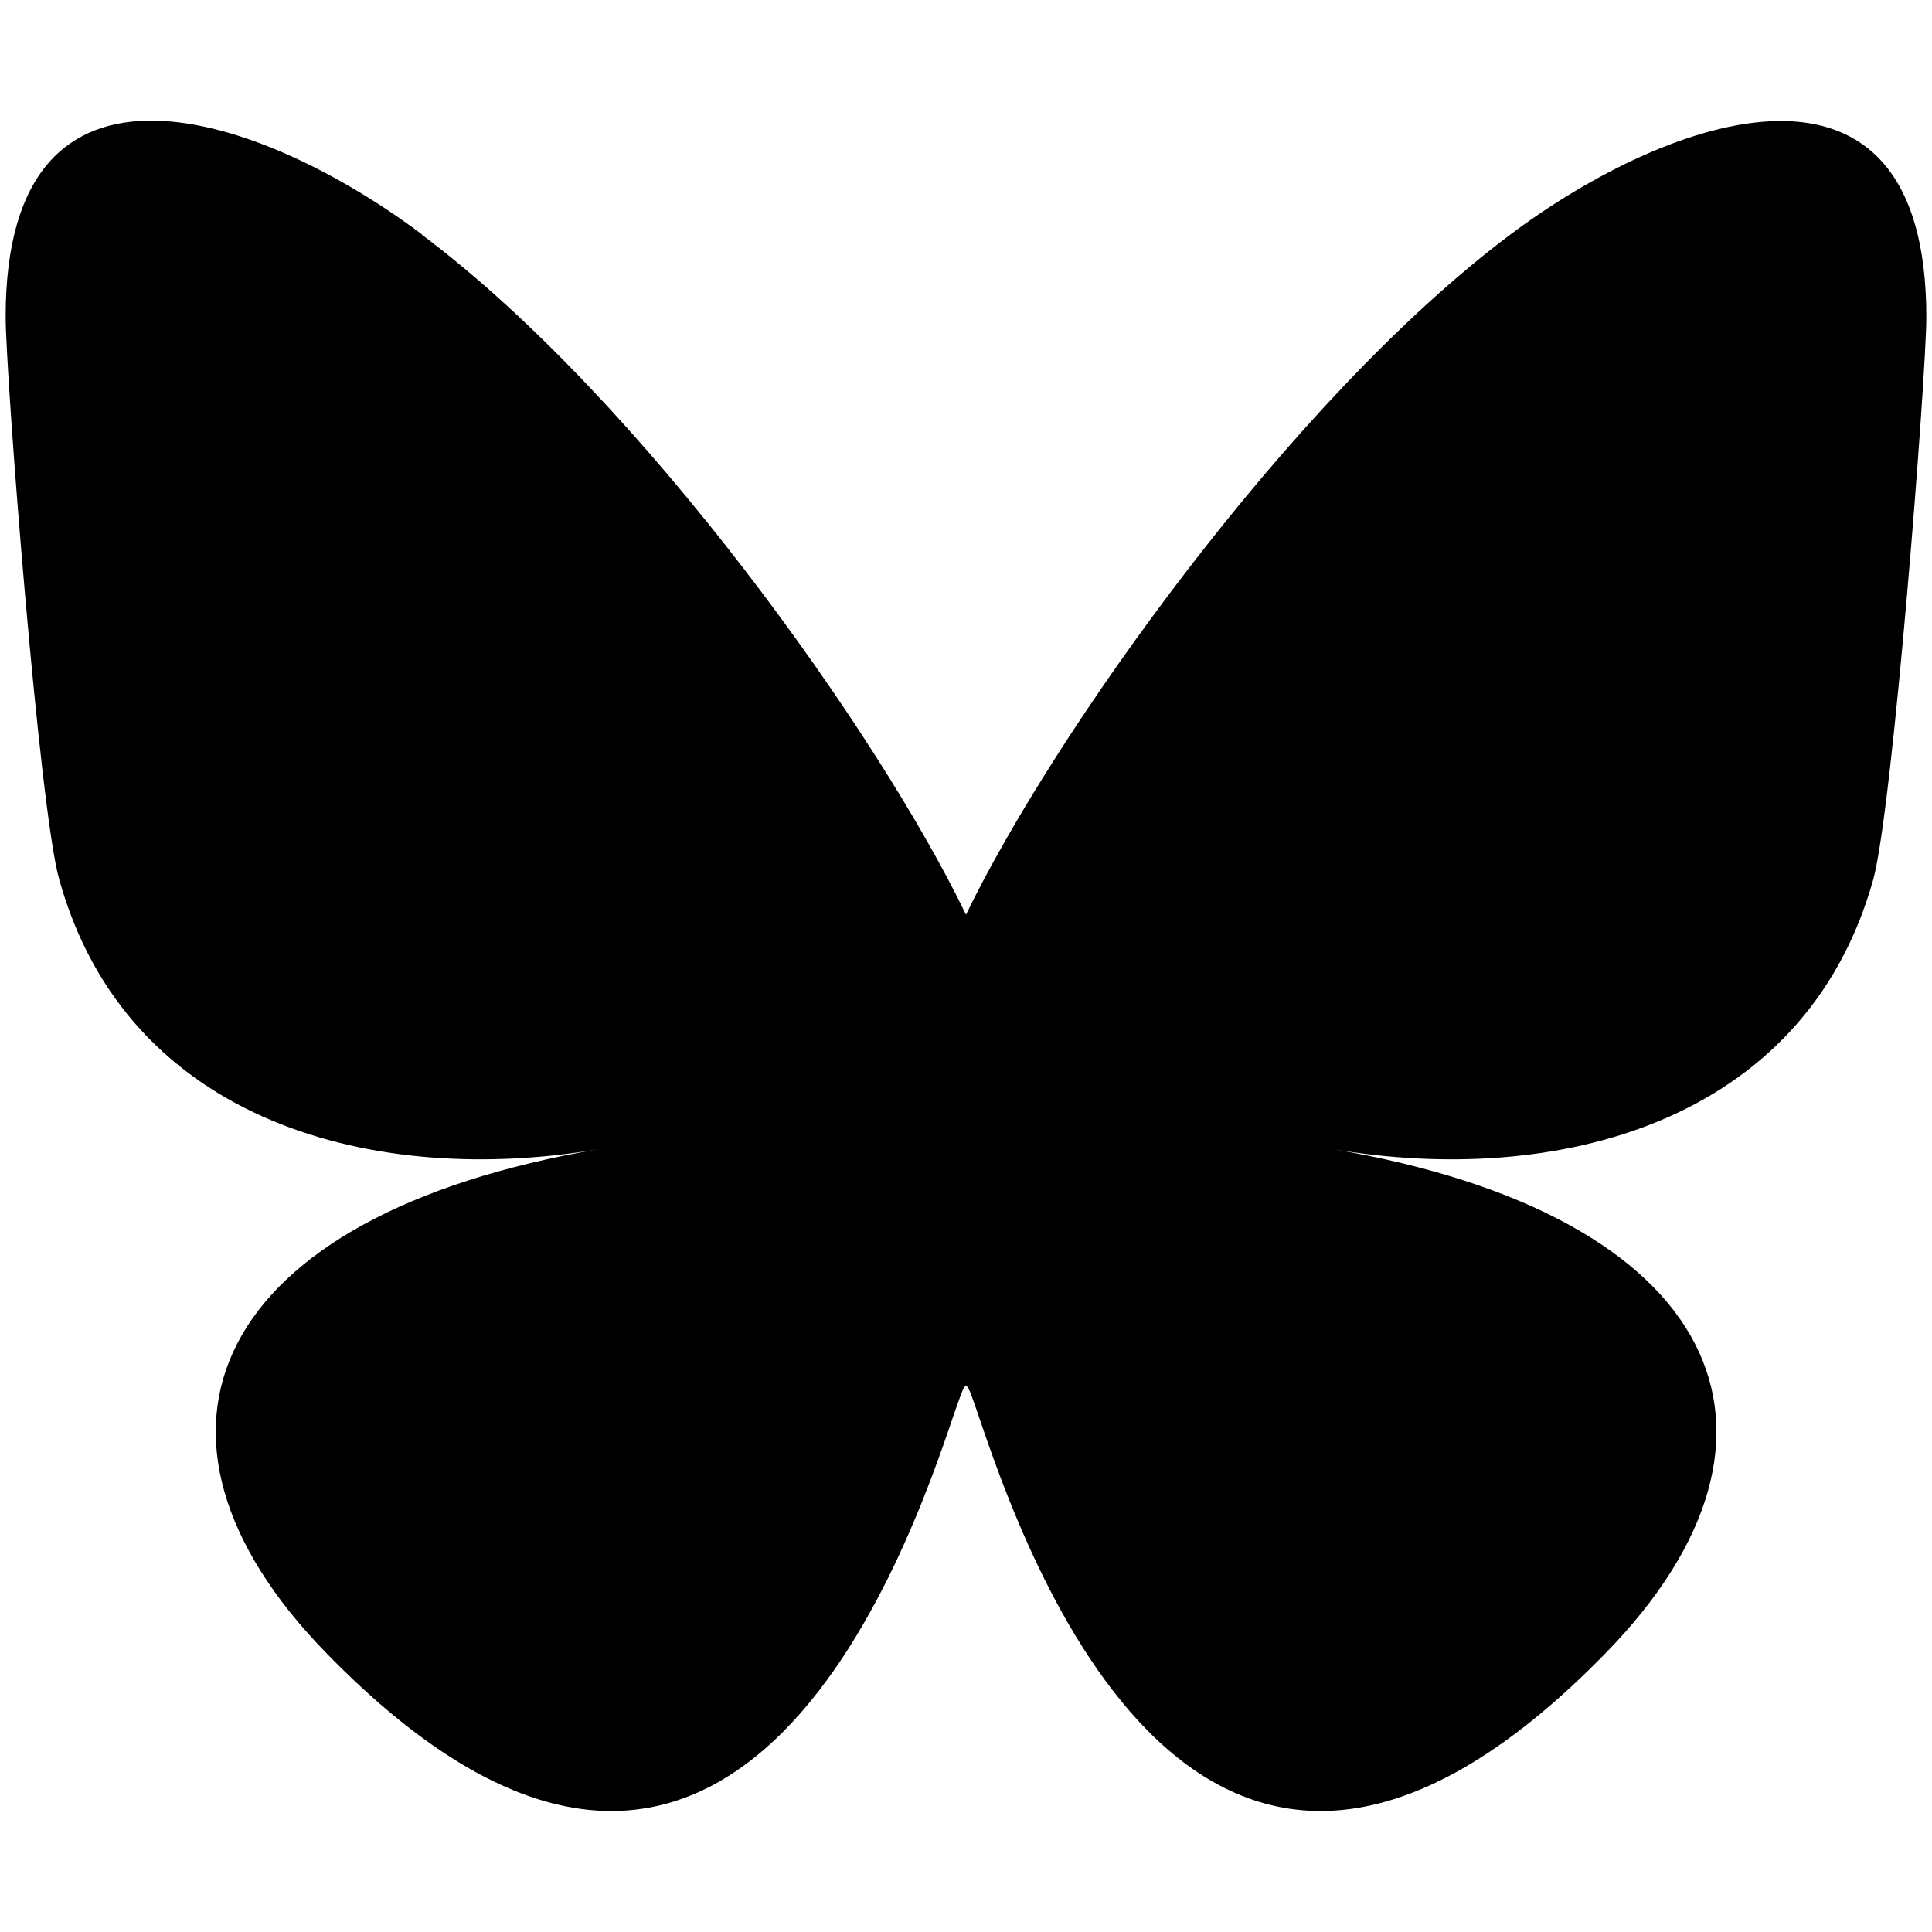
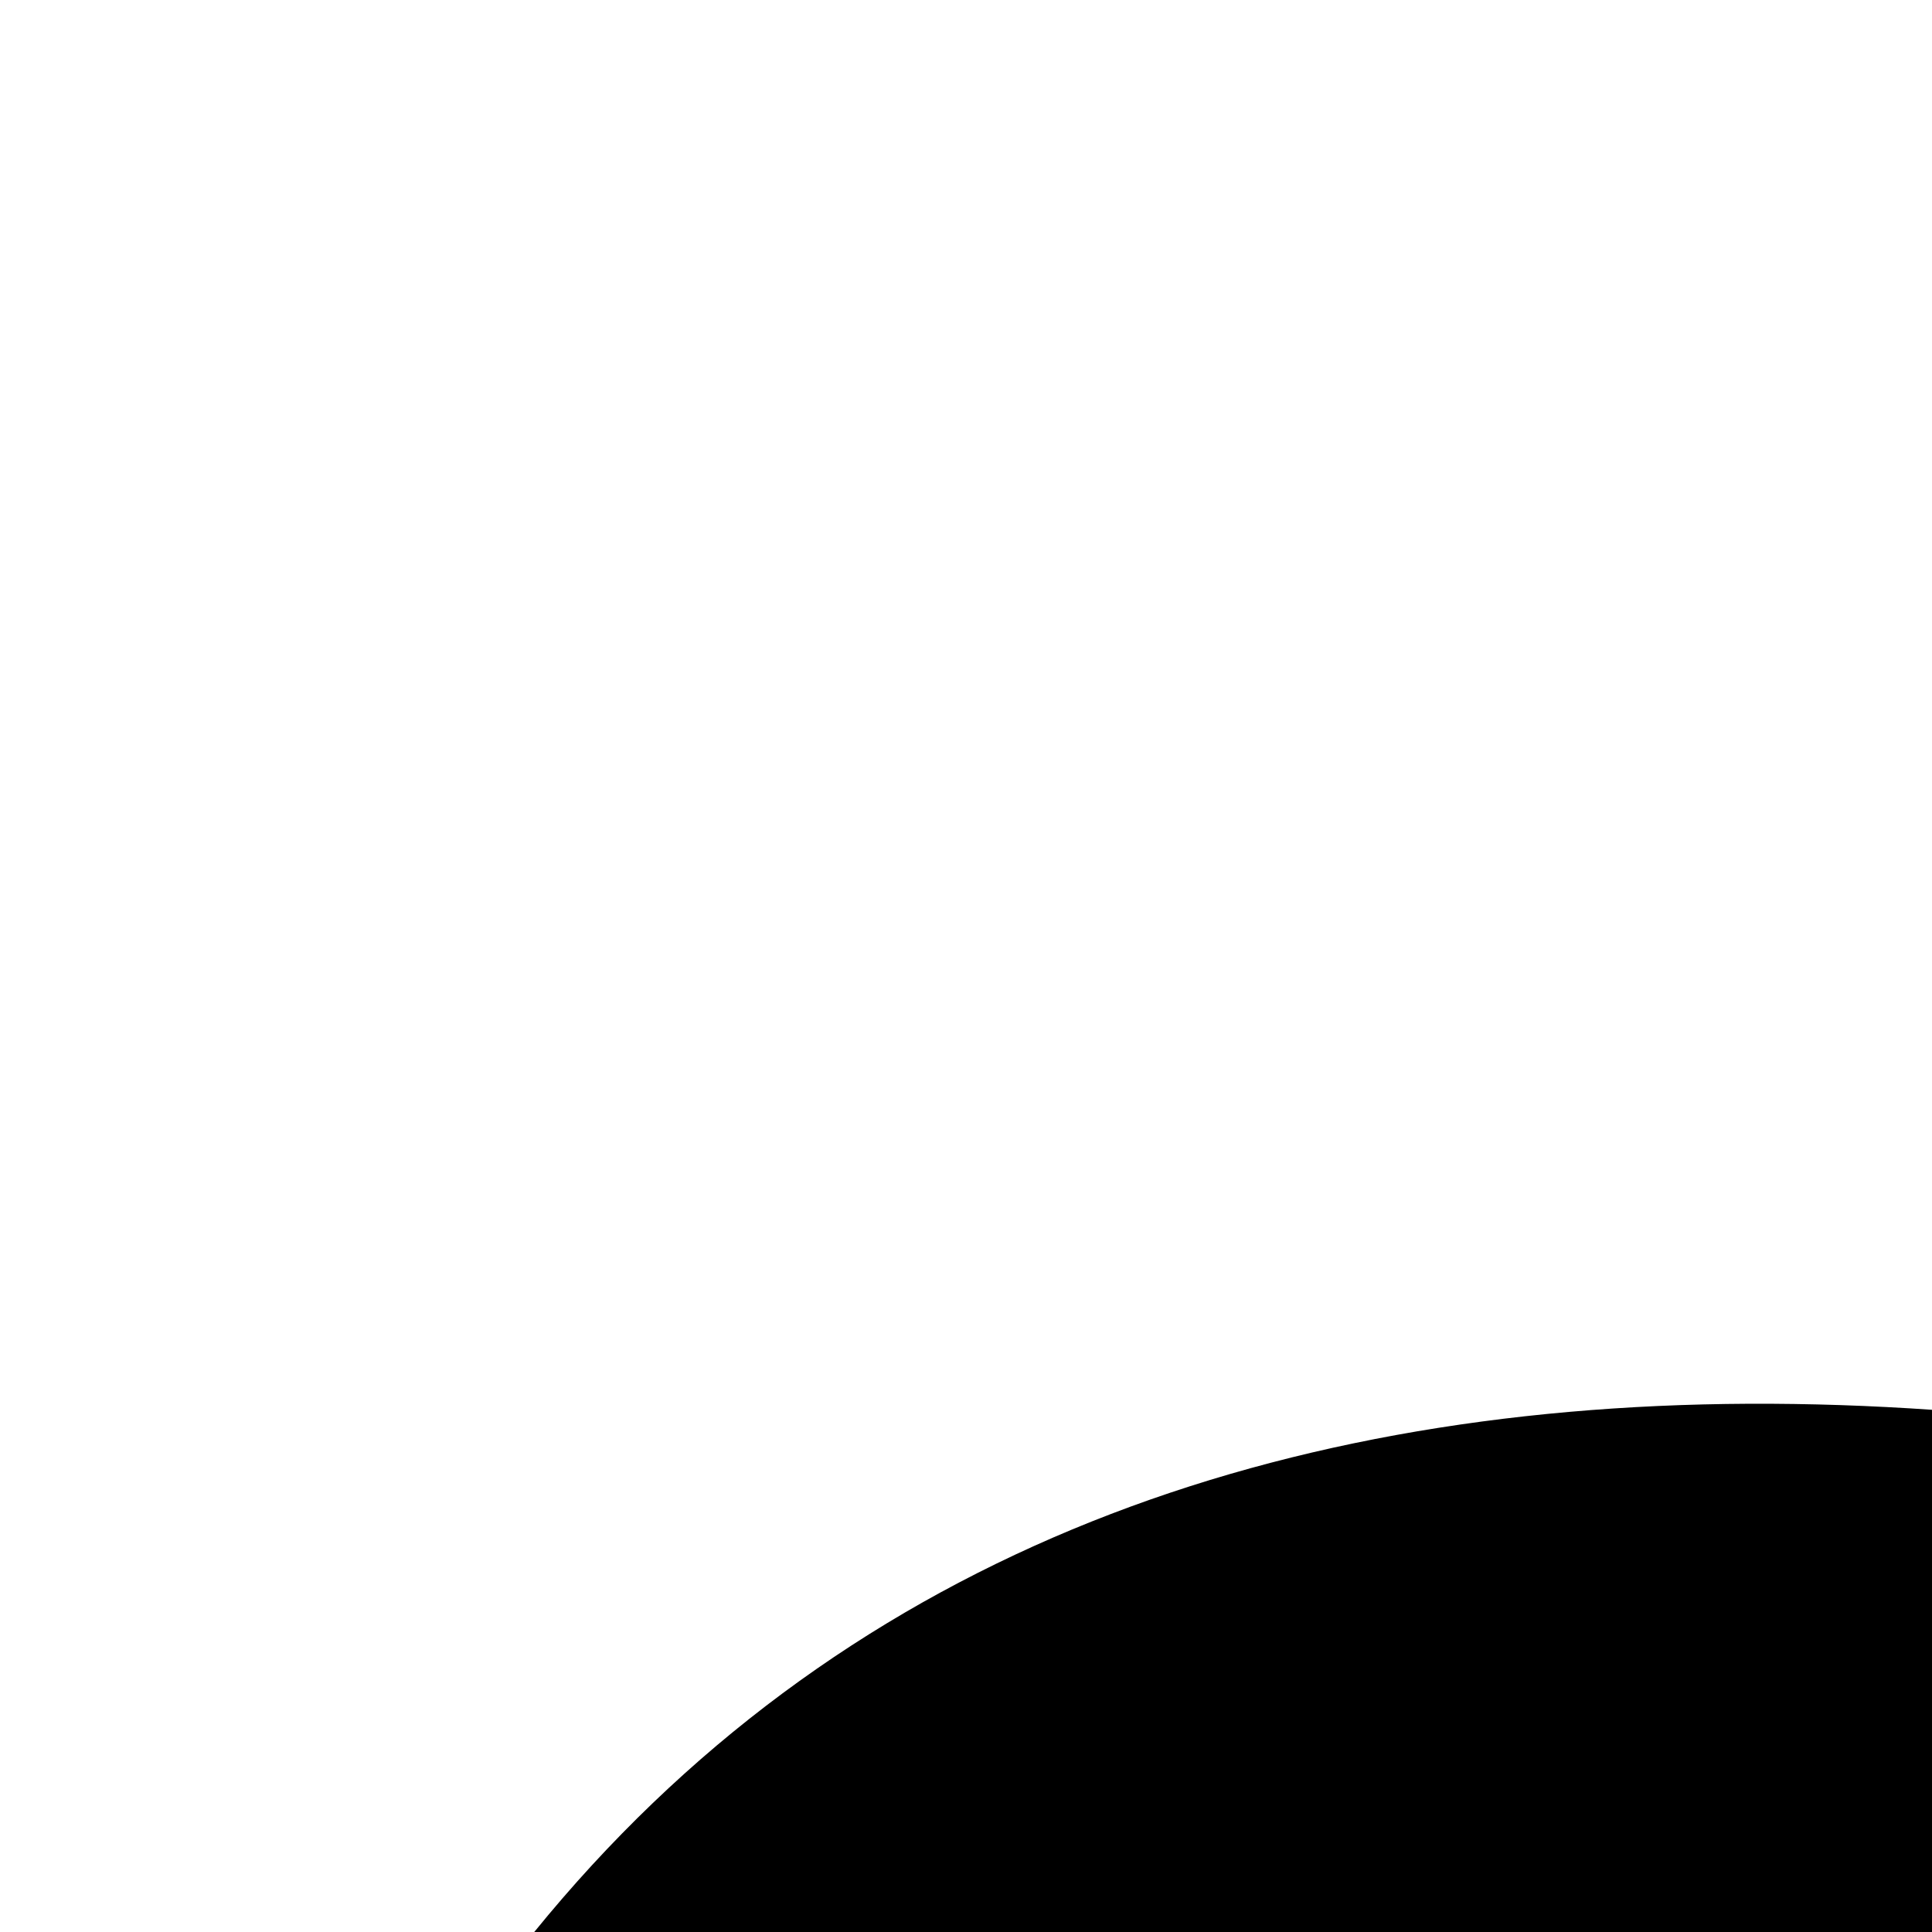
- <svg xmlns="http://www.w3.org/2000/svg" viewBox="0 0 512 512">
+ <svg xmlns="http://www.w3.org/2000/svg" viewBox="0 0 44 44">
  <path d="M111.8 62.2C170.2 105.9 233 194.7 256 242.4c23-47.6 85.8-136.4 144.2-180.2c42.1-31.6 110.3-56 110.3 21.8c0 15.5-8.9 130.5-14.1 149.2C478.2 298 412 314.6 353.1 304.5c102.9 17.5 129.1 75.5 72.5 133.5c-107.4 110.2-154.3-27.6-166.3-62.9l0 0c-1.7-4.9-2.6-7.8-3.3-7.8s-1.6 3-3.3 7.8l0 0c-12 35.3-59 173.1-166.3 62.9c-56.5-58-30.4-116 72.5-133.5C100 314.6 33.8 298 15.7 233.1C10.4 214.4 1.5 99.4 1.5 83.9c0-77.8 68.2-53.4 110.3-21.8z" />
</svg>
